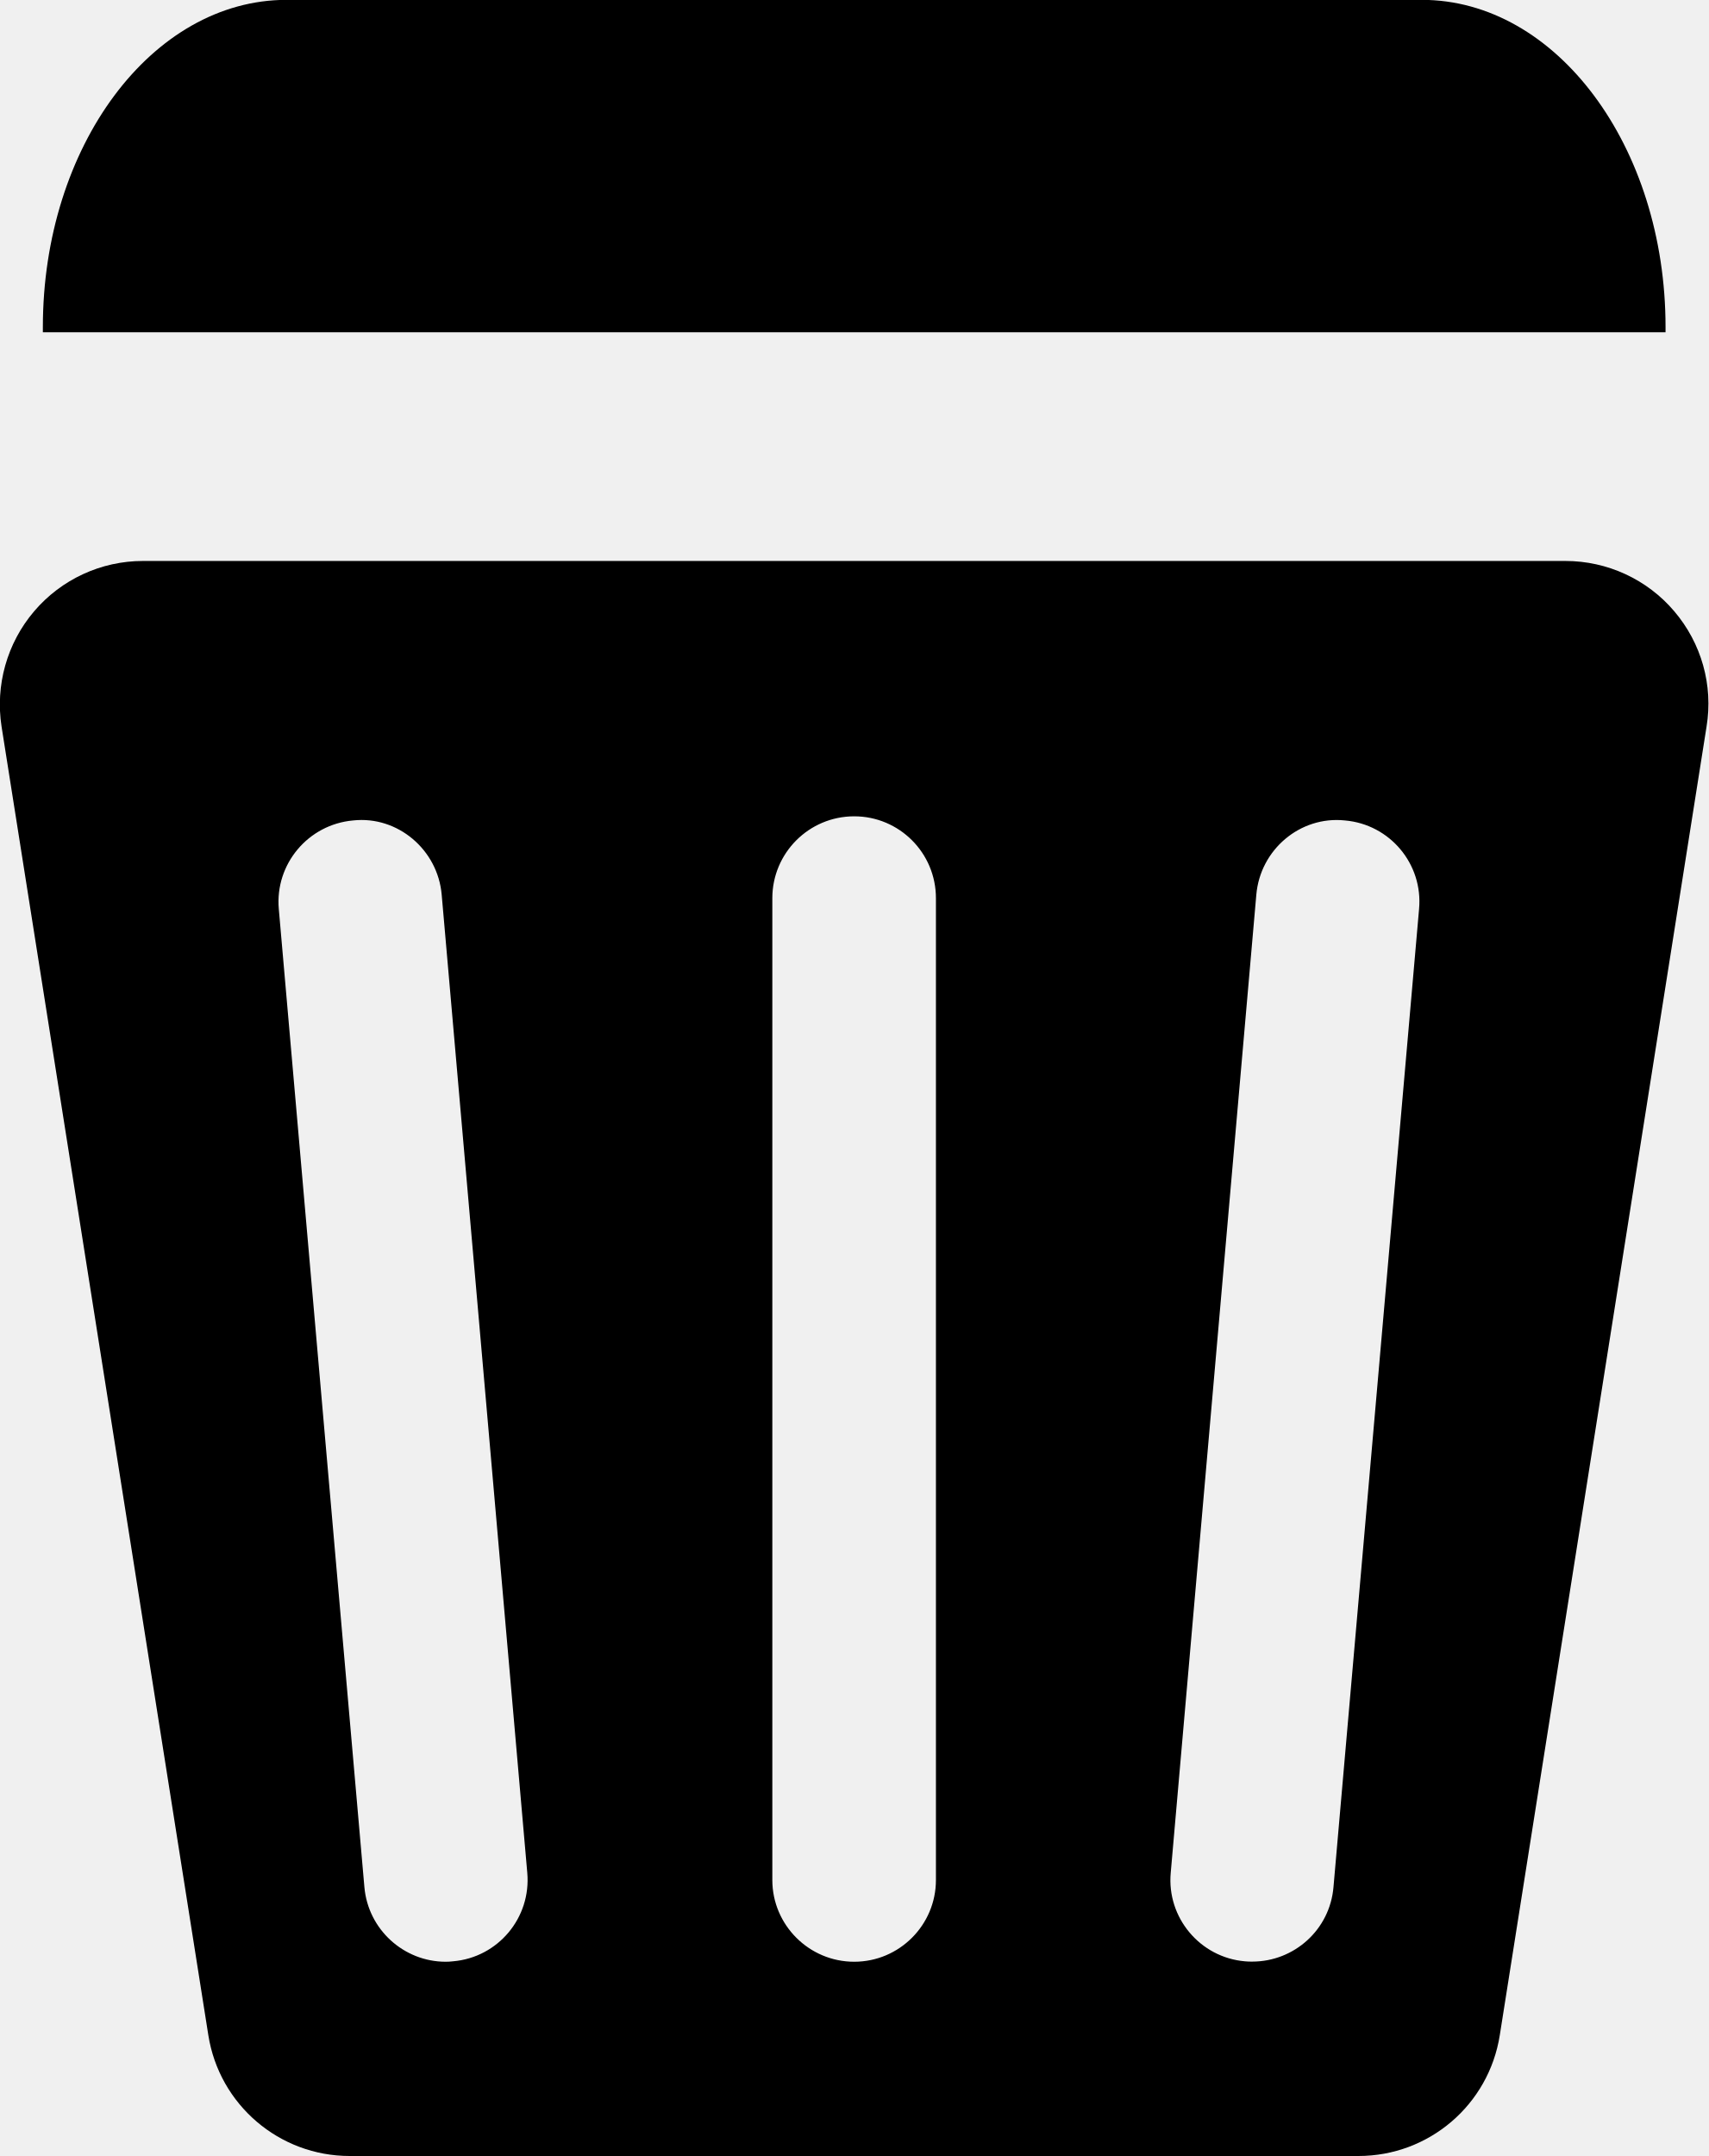
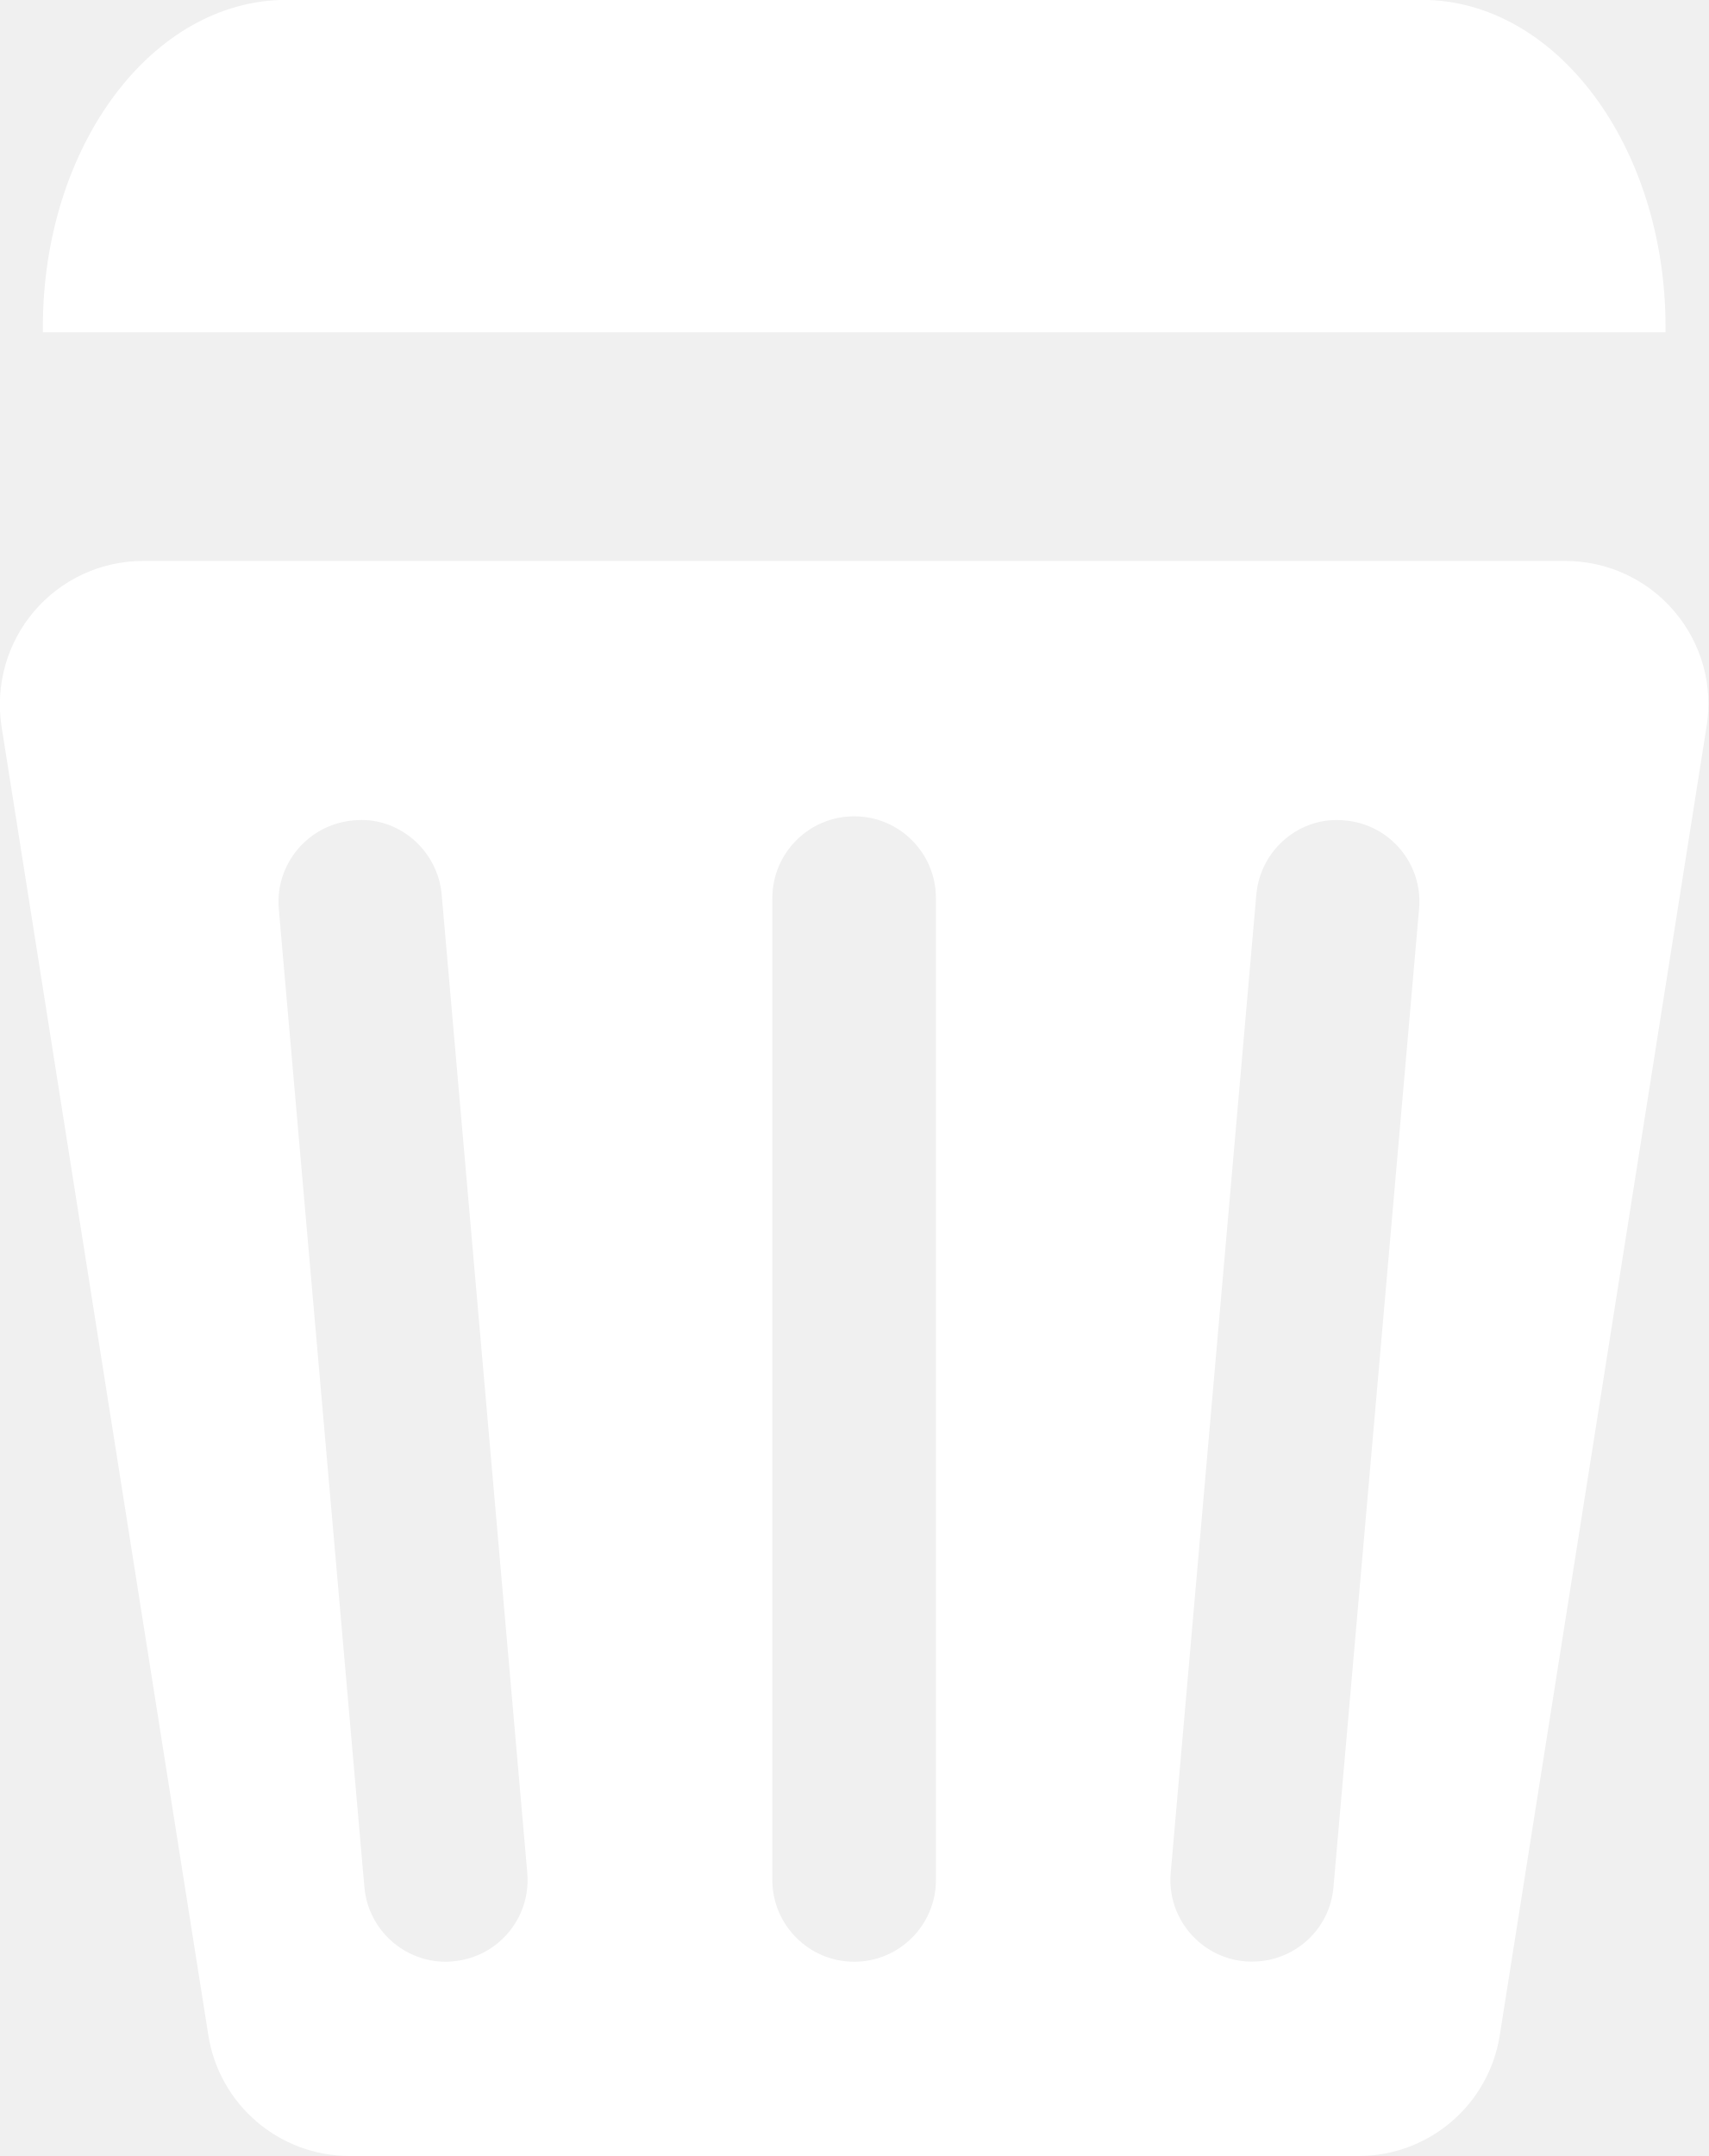
<svg xmlns="http://www.w3.org/2000/svg" version="1.1" id="Trash" x="0px" y="0px" width="12px" height="15.139px" viewBox="63.5 61.931 12 15.139" enable-background="new 63.5 61.931 12 15.139" xml:space="preserve">
  <g>
-     <path d="M75.197,64.264v-0.036c0-1.269-0.767-2.298-1.712-2.298h-7.972c-0.946,0-1.712,1.029-1.712,2.298v0.036H75.197z" />
-     <path d="M75.258,66.223c-0.19-0.224-0.47-0.353-0.764-0.353h-9.99c-0.294,0-0.573,0.129-0.764,0.353s-0.274,0.52-0.229,0.81   l1.452,9.188c0.077,0.489,0.498,0.849,0.993,0.849h7.084c0.495,0,0.916-0.359,0.993-0.849l1.452-9.188   C75.533,66.743,75.449,66.447,75.258,66.223z M66.681,75.703c-0.017,0.002-0.034,0.003-0.051,0.003   c-0.294,0-0.545-0.226-0.571-0.525l-0.601-6.867c-0.028-0.315,0.206-0.594,0.522-0.622c0.313-0.034,0.595,0.206,0.622,0.522   l0.601,6.867C67.231,75.397,66.998,75.676,66.681,75.703z M70.073,75.132c0,0.316-0.257,0.574-0.574,0.574   c-0.317,0-0.575-0.258-0.575-0.574v-6.894c0-0.317,0.257-0.575,0.575-0.575c0.317,0,0.574,0.257,0.574,0.575V75.132z    M72.865,75.181c-0.025,0.3-0.276,0.524-0.571,0.524c-0.016,0-0.033,0-0.051-0.002c-0.315-0.027-0.55-0.307-0.521-0.622   l0.601-6.867c0.027-0.316,0.307-0.555,0.622-0.522c0.316,0.027,0.55,0.306,0.521,0.622L72.865,75.181z" />
+     <path fill="#fff" d="M75.197,64.264v-0.036c0-1.269-0.767-2.298-1.712-2.298h-7.972c-0.946,0-1.712,1.029-1.712,2.298v0.036H75.197z" />
+     <path fill="#fff" d="M75.258,66.223c-0.19-0.224-0.47-0.353-0.764-0.353h-9.99c-0.294,0-0.573,0.129-0.764,0.353s-0.274,0.52-0.229,0.81   l1.452,9.188c0.077,0.489,0.498,0.849,0.993,0.849h7.084c0.495,0,0.916-0.359,0.993-0.849l1.452-9.188   C75.533,66.743,75.449,66.447,75.258,66.223z M66.681,75.703c-0.017,0.002-0.034,0.003-0.051,0.003   c-0.294,0-0.545-0.226-0.571-0.525l-0.601-6.867c-0.028-0.315,0.206-0.594,0.522-0.622c0.313-0.034,0.595,0.206,0.622,0.522   l0.601,6.867C67.231,75.397,66.998,75.676,66.681,75.703z M70.073,75.132c0,0.316-0.257,0.574-0.574,0.574   c-0.317,0-0.575-0.258-0.575-0.574v-6.894c0-0.317,0.257-0.575,0.575-0.575c0.317,0,0.574,0.257,0.574,0.575V75.132z    M72.865,75.181c-0.025,0.3-0.276,0.524-0.571,0.524c-0.016,0-0.033,0-0.051-0.002c-0.315-0.027-0.55-0.307-0.521-0.622   l0.601-6.867c0.027-0.316,0.307-0.555,0.622-0.522c0.316,0.027,0.55,0.306,0.521,0.622L72.865,75.181z" />
  </g>
</svg>
